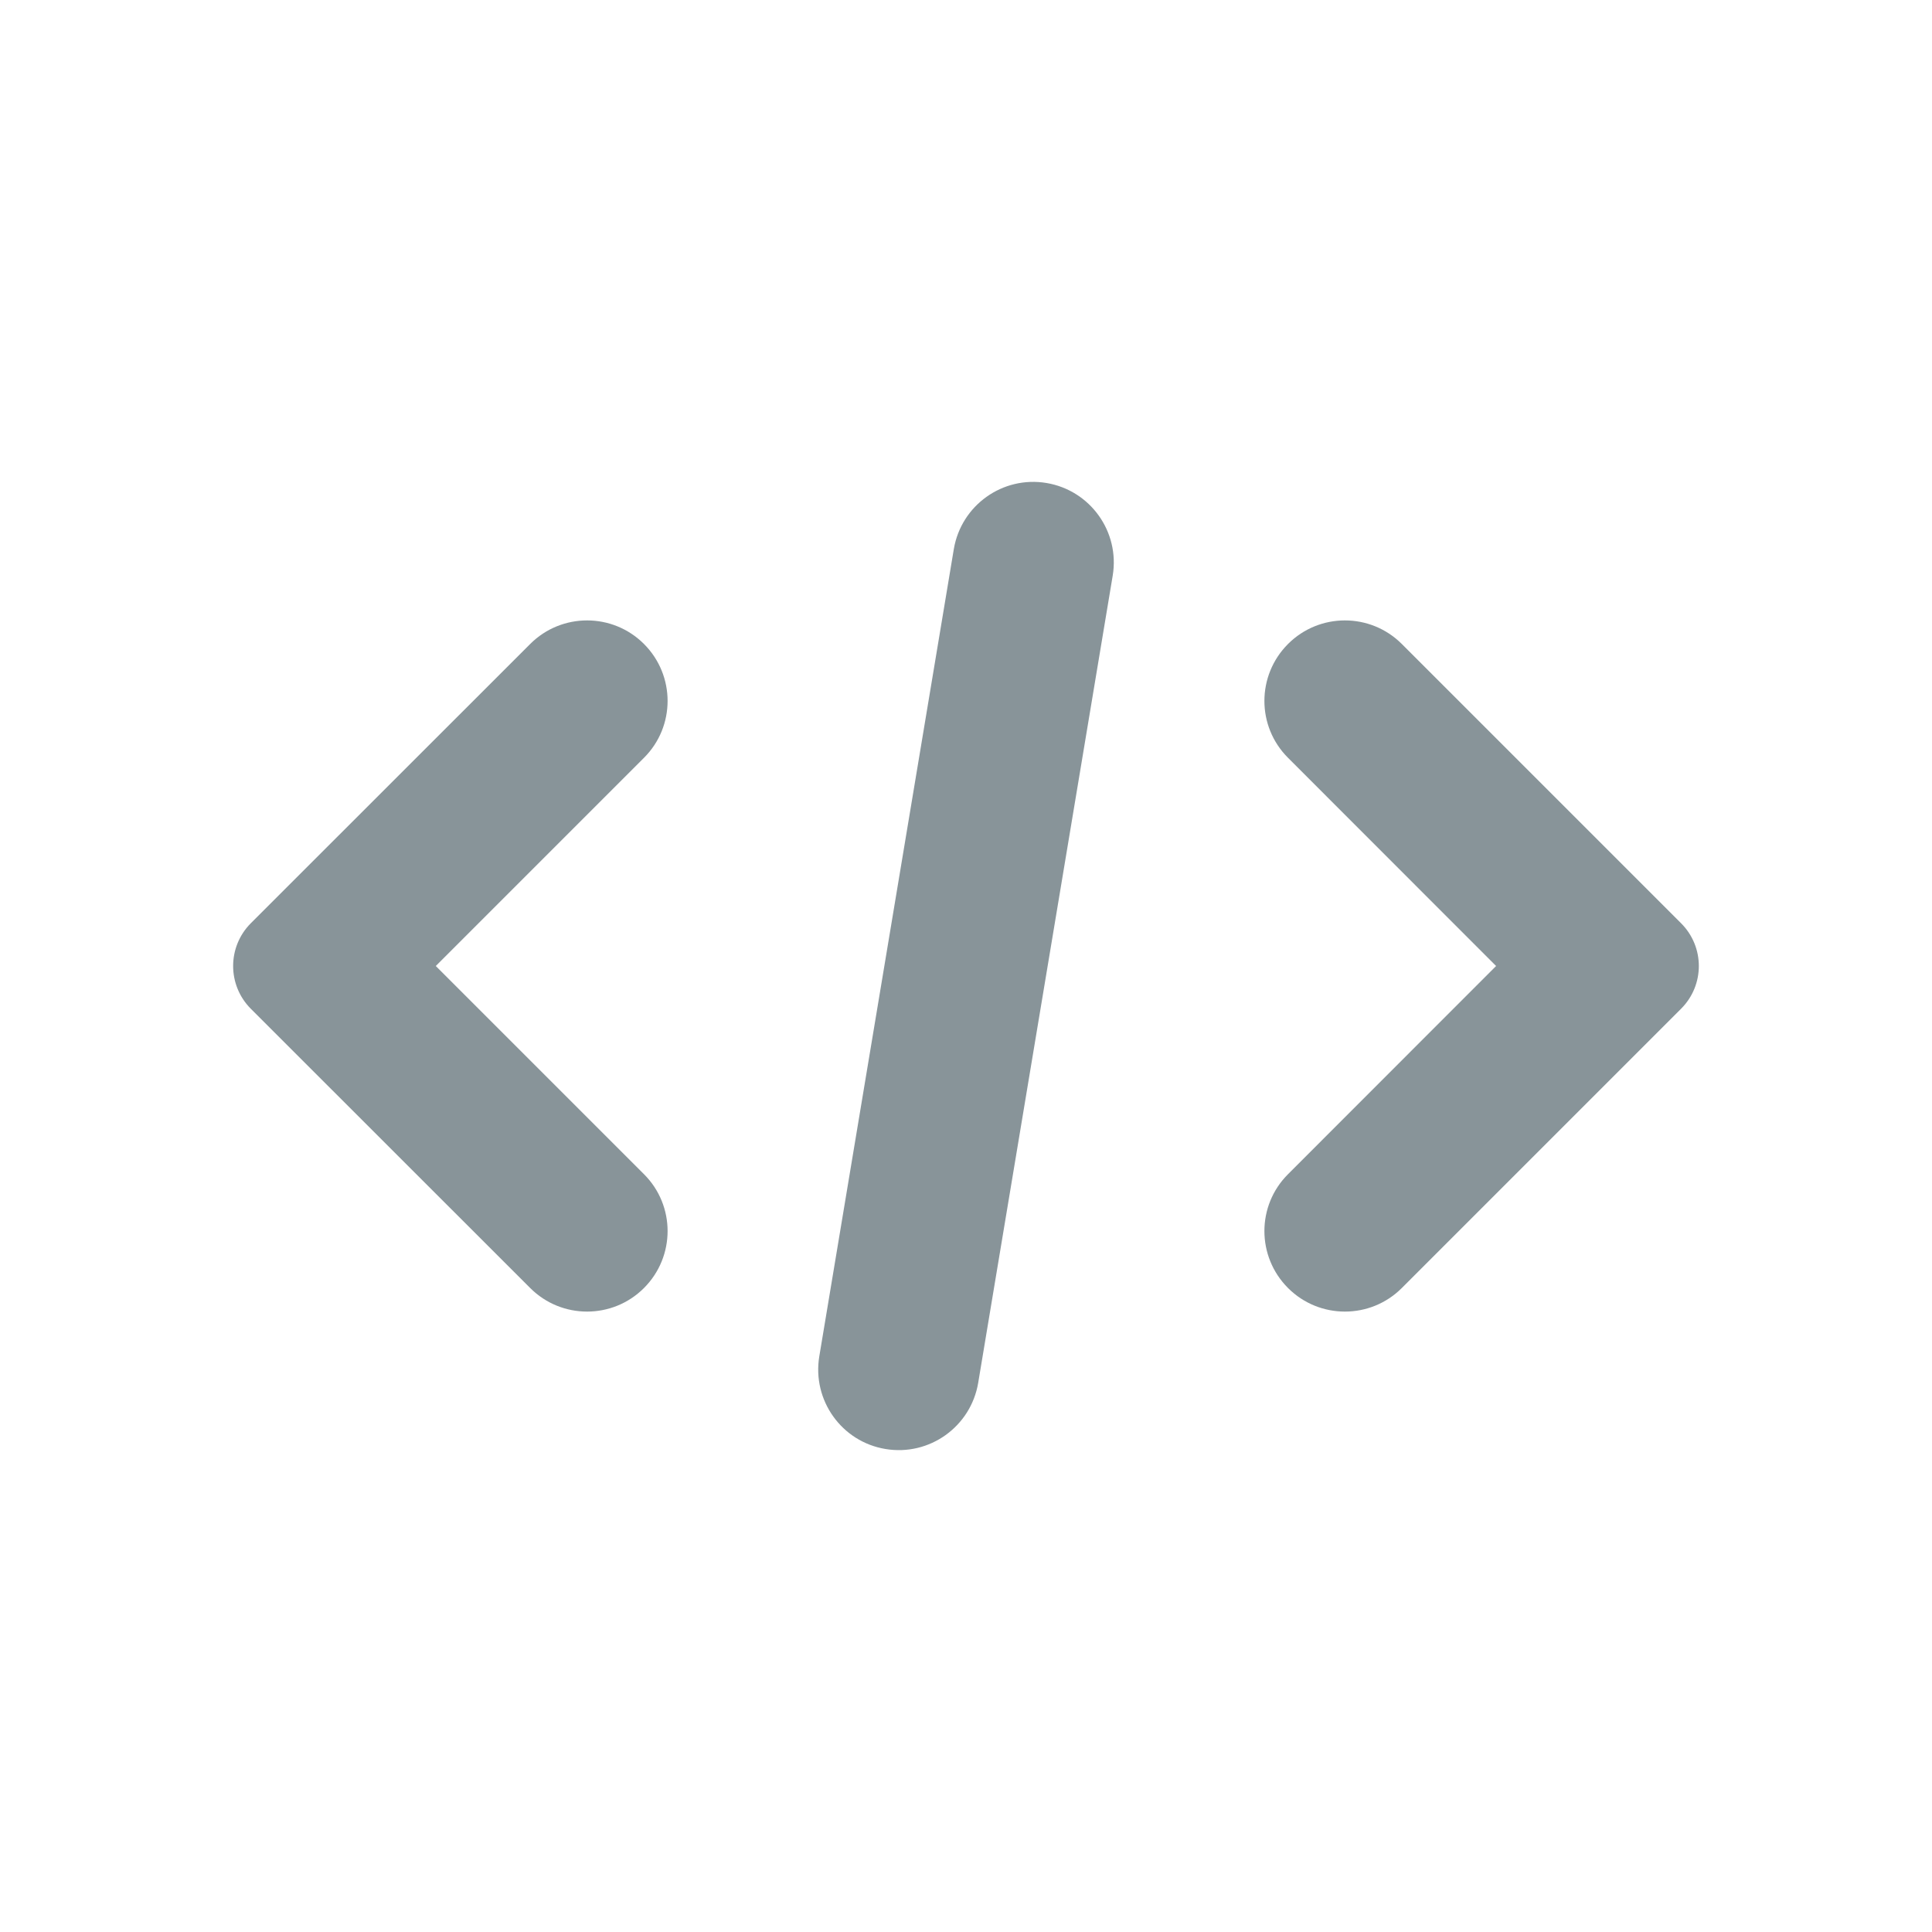
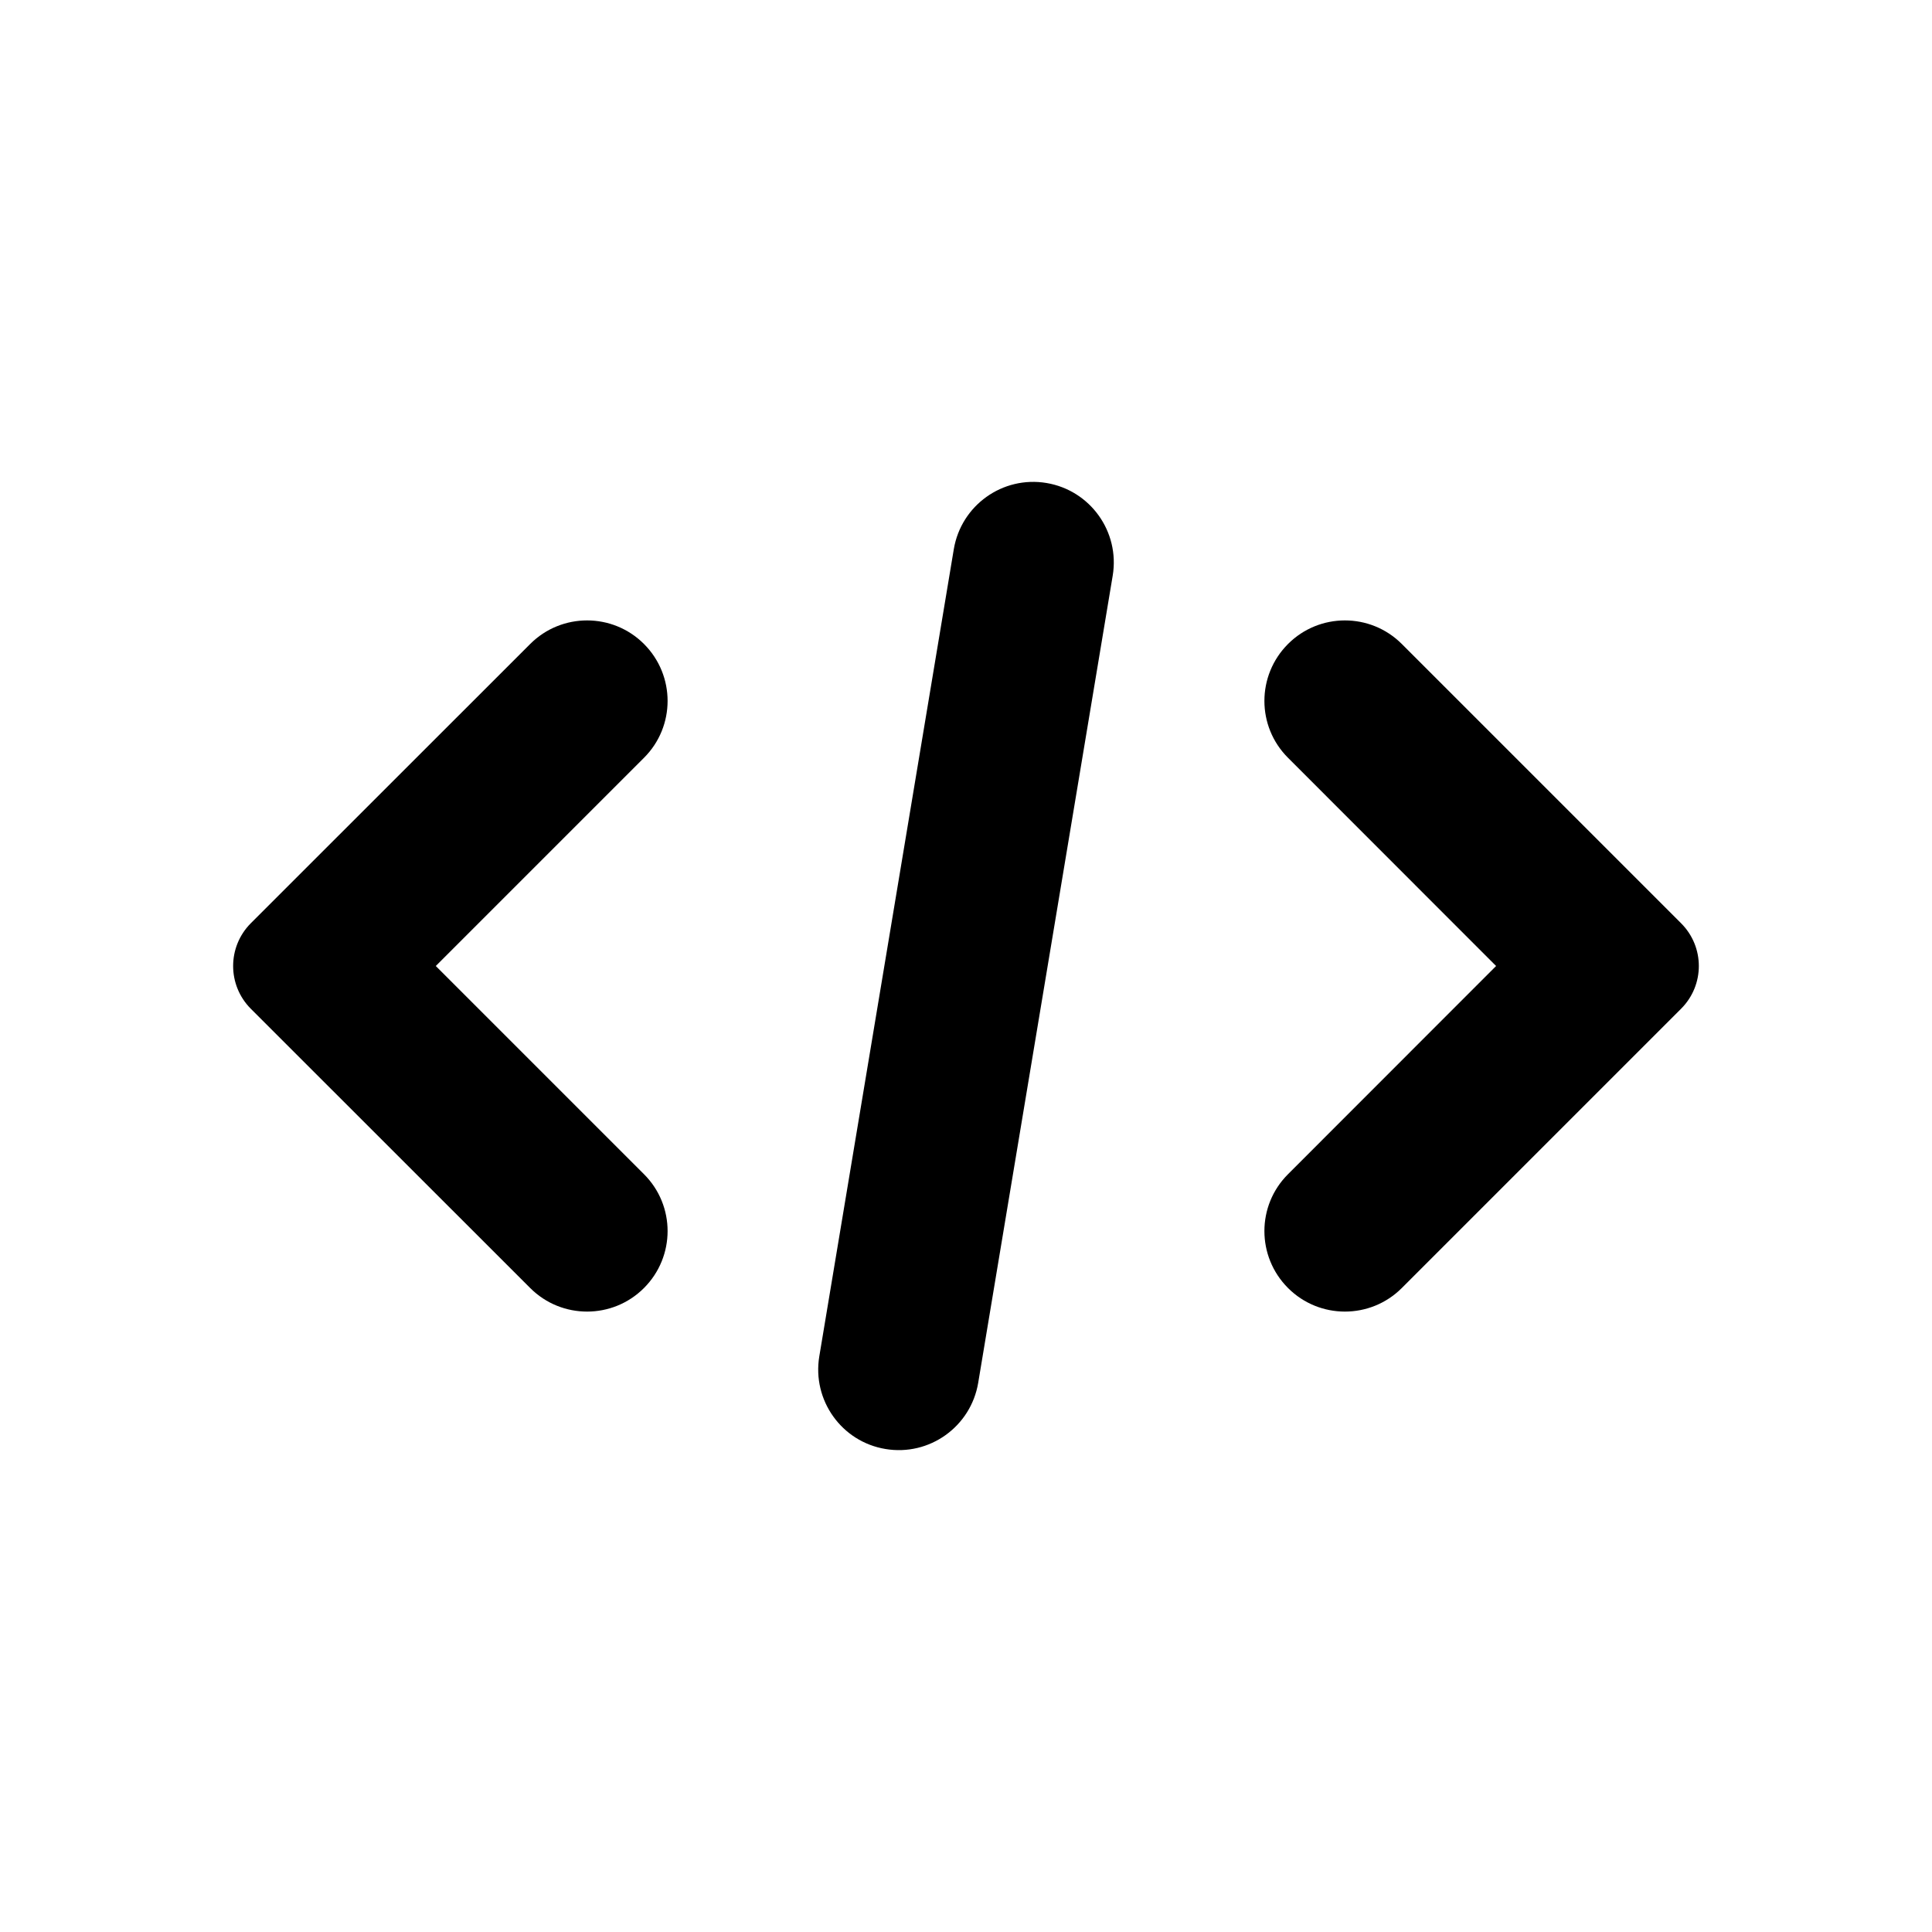
<svg xmlns="http://www.w3.org/2000/svg" width="16" height="16" viewBox="0 0 16 16" fill="none">
-   <path fill-rule="evenodd" clip-rule="evenodd" d="M7.333 12C7.697 12.061 8.04 11.815 8.101 11.452L9.215 4.767C9.275 4.404 9.03 4.061 8.667 4C8.303 3.939 7.96 4.185 7.899 4.548L6.785 11.233C6.725 11.596 6.97 11.94 7.333 12ZM10.667 6.276C10.406 6.016 10.406 5.594 10.667 5.333C10.927 5.073 11.349 5.073 11.609 5.333L13.922 7.646C14.118 7.842 14.118 8.158 13.922 8.354L11.609 10.667C11.349 10.927 10.927 10.927 10.667 10.667C10.406 10.406 10.406 9.984 10.667 9.724L12.39 8L10.667 6.276ZM5.333 9.724C5.594 9.984 5.594 10.406 5.333 10.667C5.073 10.927 4.651 10.927 4.391 10.667L2.077 8.354C1.882 8.158 1.882 7.842 2.077 7.646L4.391 5.333C4.651 5.073 5.073 5.073 5.333 5.333C5.594 5.594 5.594 6.016 5.333 6.276L3.609 8L5.333 9.724Z" fill="#889499" />
+   <path fill-rule="evenodd" clip-rule="evenodd" d="M7.333 12C7.697 12.061 8.04 11.815 8.101 11.452L9.215 4.767C9.275 4.404 9.03 4.061 8.667 4C8.303 3.939 7.96 4.185 7.899 4.548L6.785 11.233C6.725 11.596 6.97 11.94 7.333 12ZM10.667 6.276C10.406 6.016 10.406 5.594 10.667 5.333C10.927 5.073 11.349 5.073 11.609 5.333L13.922 7.646C14.118 7.842 14.118 8.158 13.922 8.354L11.609 10.667C11.349 10.927 10.927 10.927 10.667 10.667C10.406 10.406 10.406 9.984 10.667 9.724L12.39 8L10.667 6.276ZM5.333 9.724C5.594 9.984 5.594 10.406 5.333 10.667C5.073 10.927 4.651 10.927 4.391 10.667L2.077 8.354C1.882 8.158 1.882 7.842 2.077 7.646L4.391 5.333C4.651 5.073 5.073 5.073 5.333 5.333C5.594 5.594 5.594 6.016 5.333 6.276L3.609 8L5.333 9.724Z" fill="currentColor" />
</svg>
